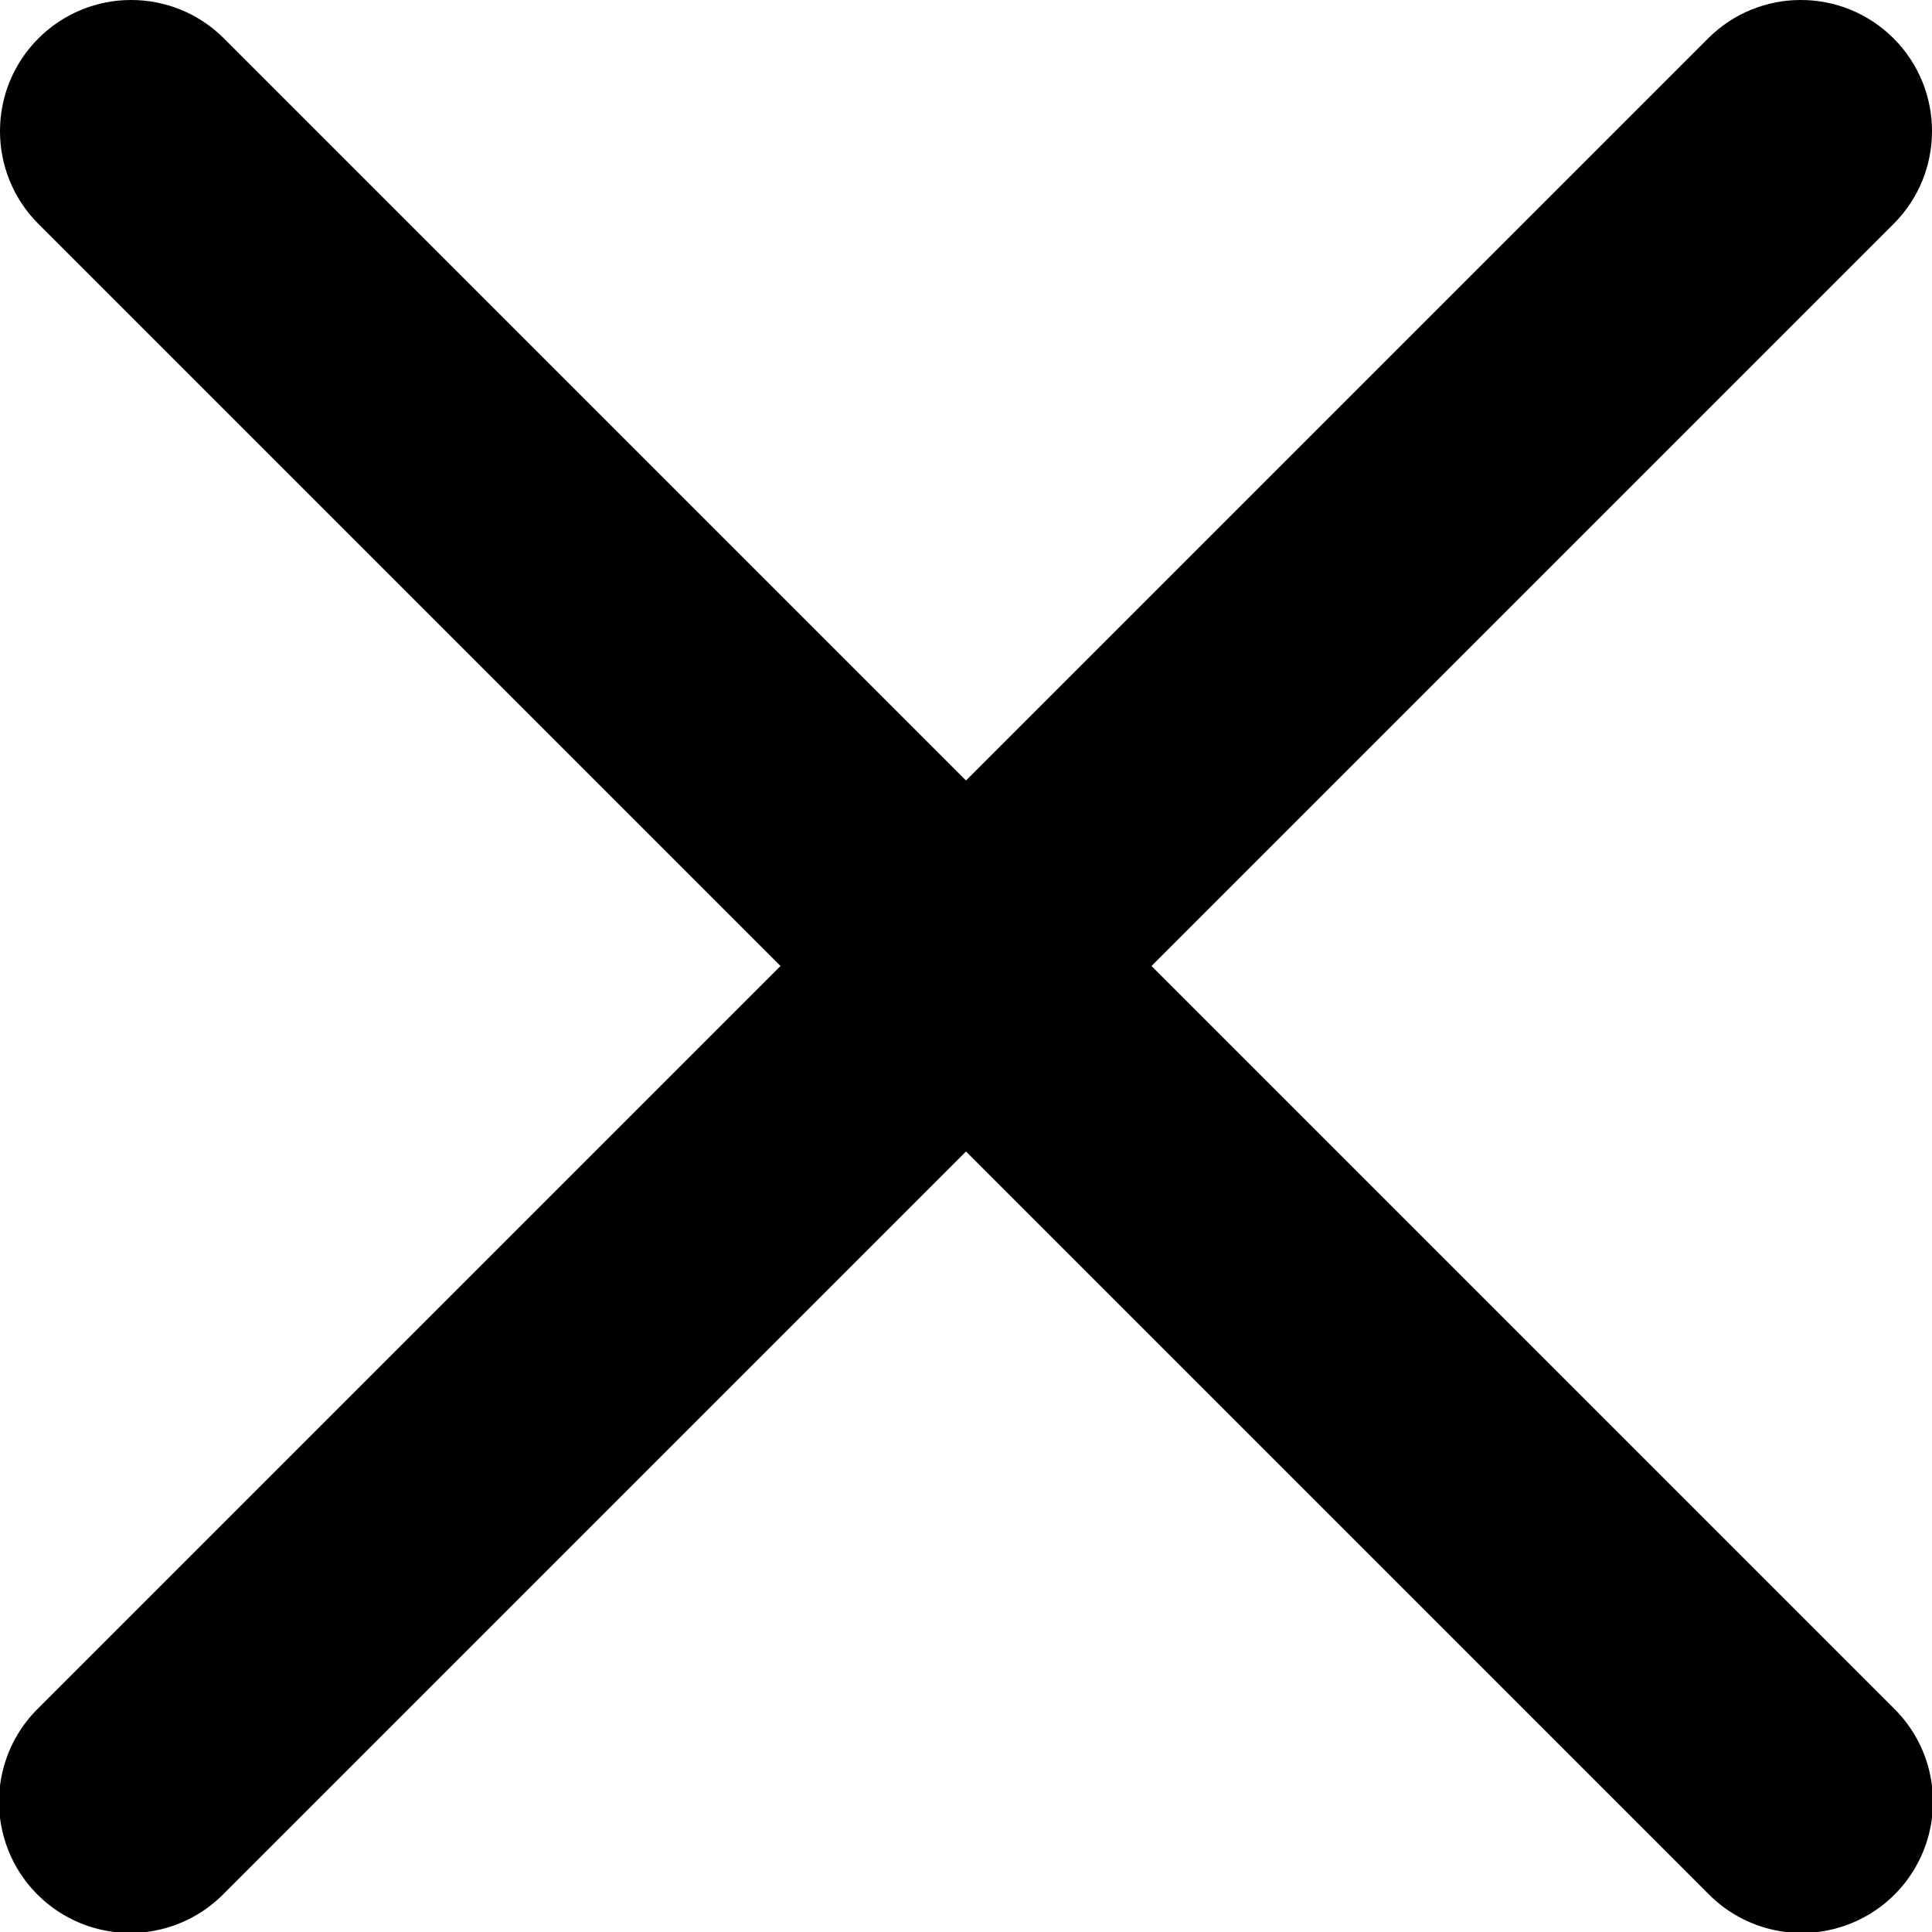
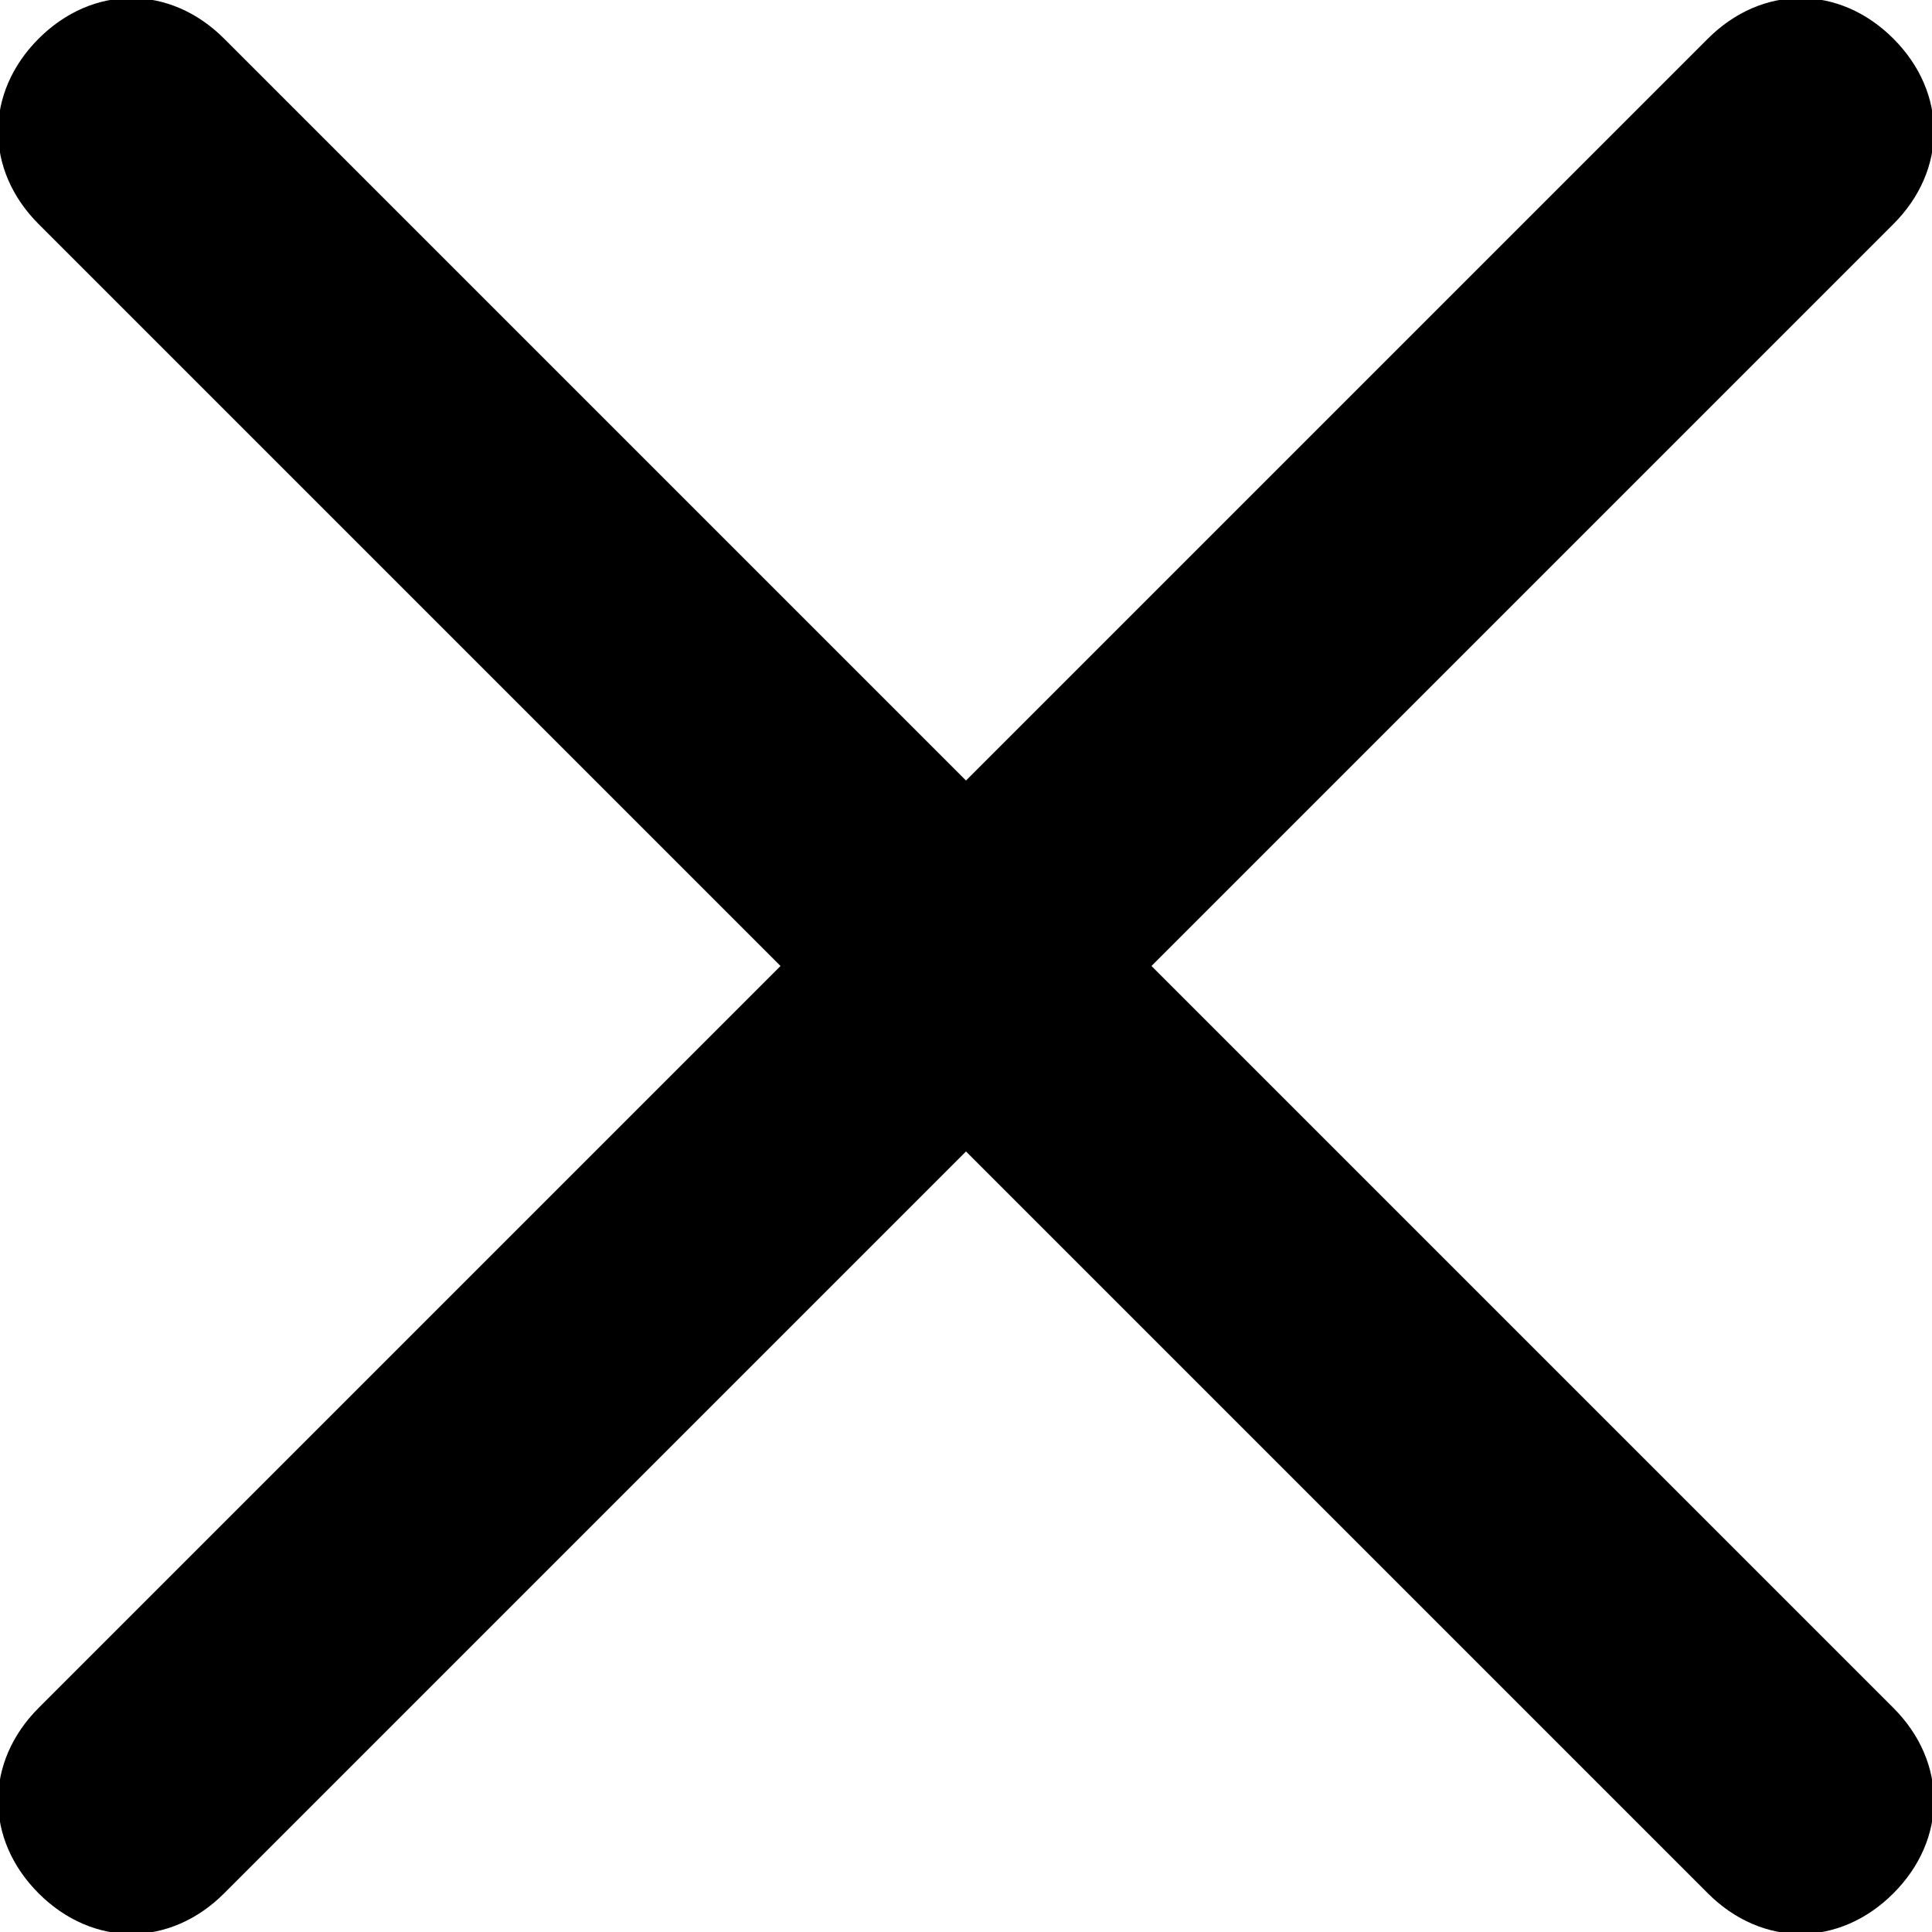
- <svg xmlns="http://www.w3.org/2000/svg" viewBox="0 0 50 50">
-   <g id="a9575e99-b17d-47c0-a648-a542c05ed58c" data-name="Layer 2">
-     <g id="bc8c674b-3ccb-454f-97e9-b668e132a92c" data-name="Layer 1">
-       <path d="M29.801,25,49.006,5.795a3.395,3.395,0,0,0,0-4.801v0a3.395,3.395,0,0,0-4.801,0L25,20.199,5.795.994a3.395,3.395,0,0,0-4.801,0v0a3.395,3.395,0,0,0,0,4.801L20.199,25,.994,44.205a3.395,3.395,0,1,0,4.801,4.801L25,29.801,44.205,49.006a3.395,3.395,0,1,0,4.801-4.801Z" />
+ <svg xmlns="http://www.w3.org/2000/svg" version="1.1" id="Layer_1" x="0px" y="0px" viewBox="0 0 25 25" style="enable-background:new 0 0 25 25;" xml:space="preserve">
+   <g id="a9575e99-b17d-47c0-a648-a542c05ed58c">
+     <g id="bc8c674b-3ccb-454f-97e9-b668e132a92c">
+       <path d="M14.9,12.5l9.6-9.6c0.7-0.7,0.7-1.7,0-2.4c0,0,0,0,0,0l0,0c-0.7-0.7-1.7-0.7-2.4,0l-9.6,9.6L2.9,0.5    c-0.7-0.7-1.7-0.7-2.4,0l0,0c-0.7,0.7-0.7,1.7,0,2.4c0,0,0,0,0,0l9.6,9.6l-9.6,9.6c-0.7,0.7-0.7,1.7,0,2.4c0.7,0.7,1.7,0.7,2.4,0    l9.6-9.6l9.6,9.6c0.7,0.7,1.7,0.7,2.4,0s0.7-1.7,0-2.4L14.9,12.5z" />
    </g>
  </g>
</svg>
